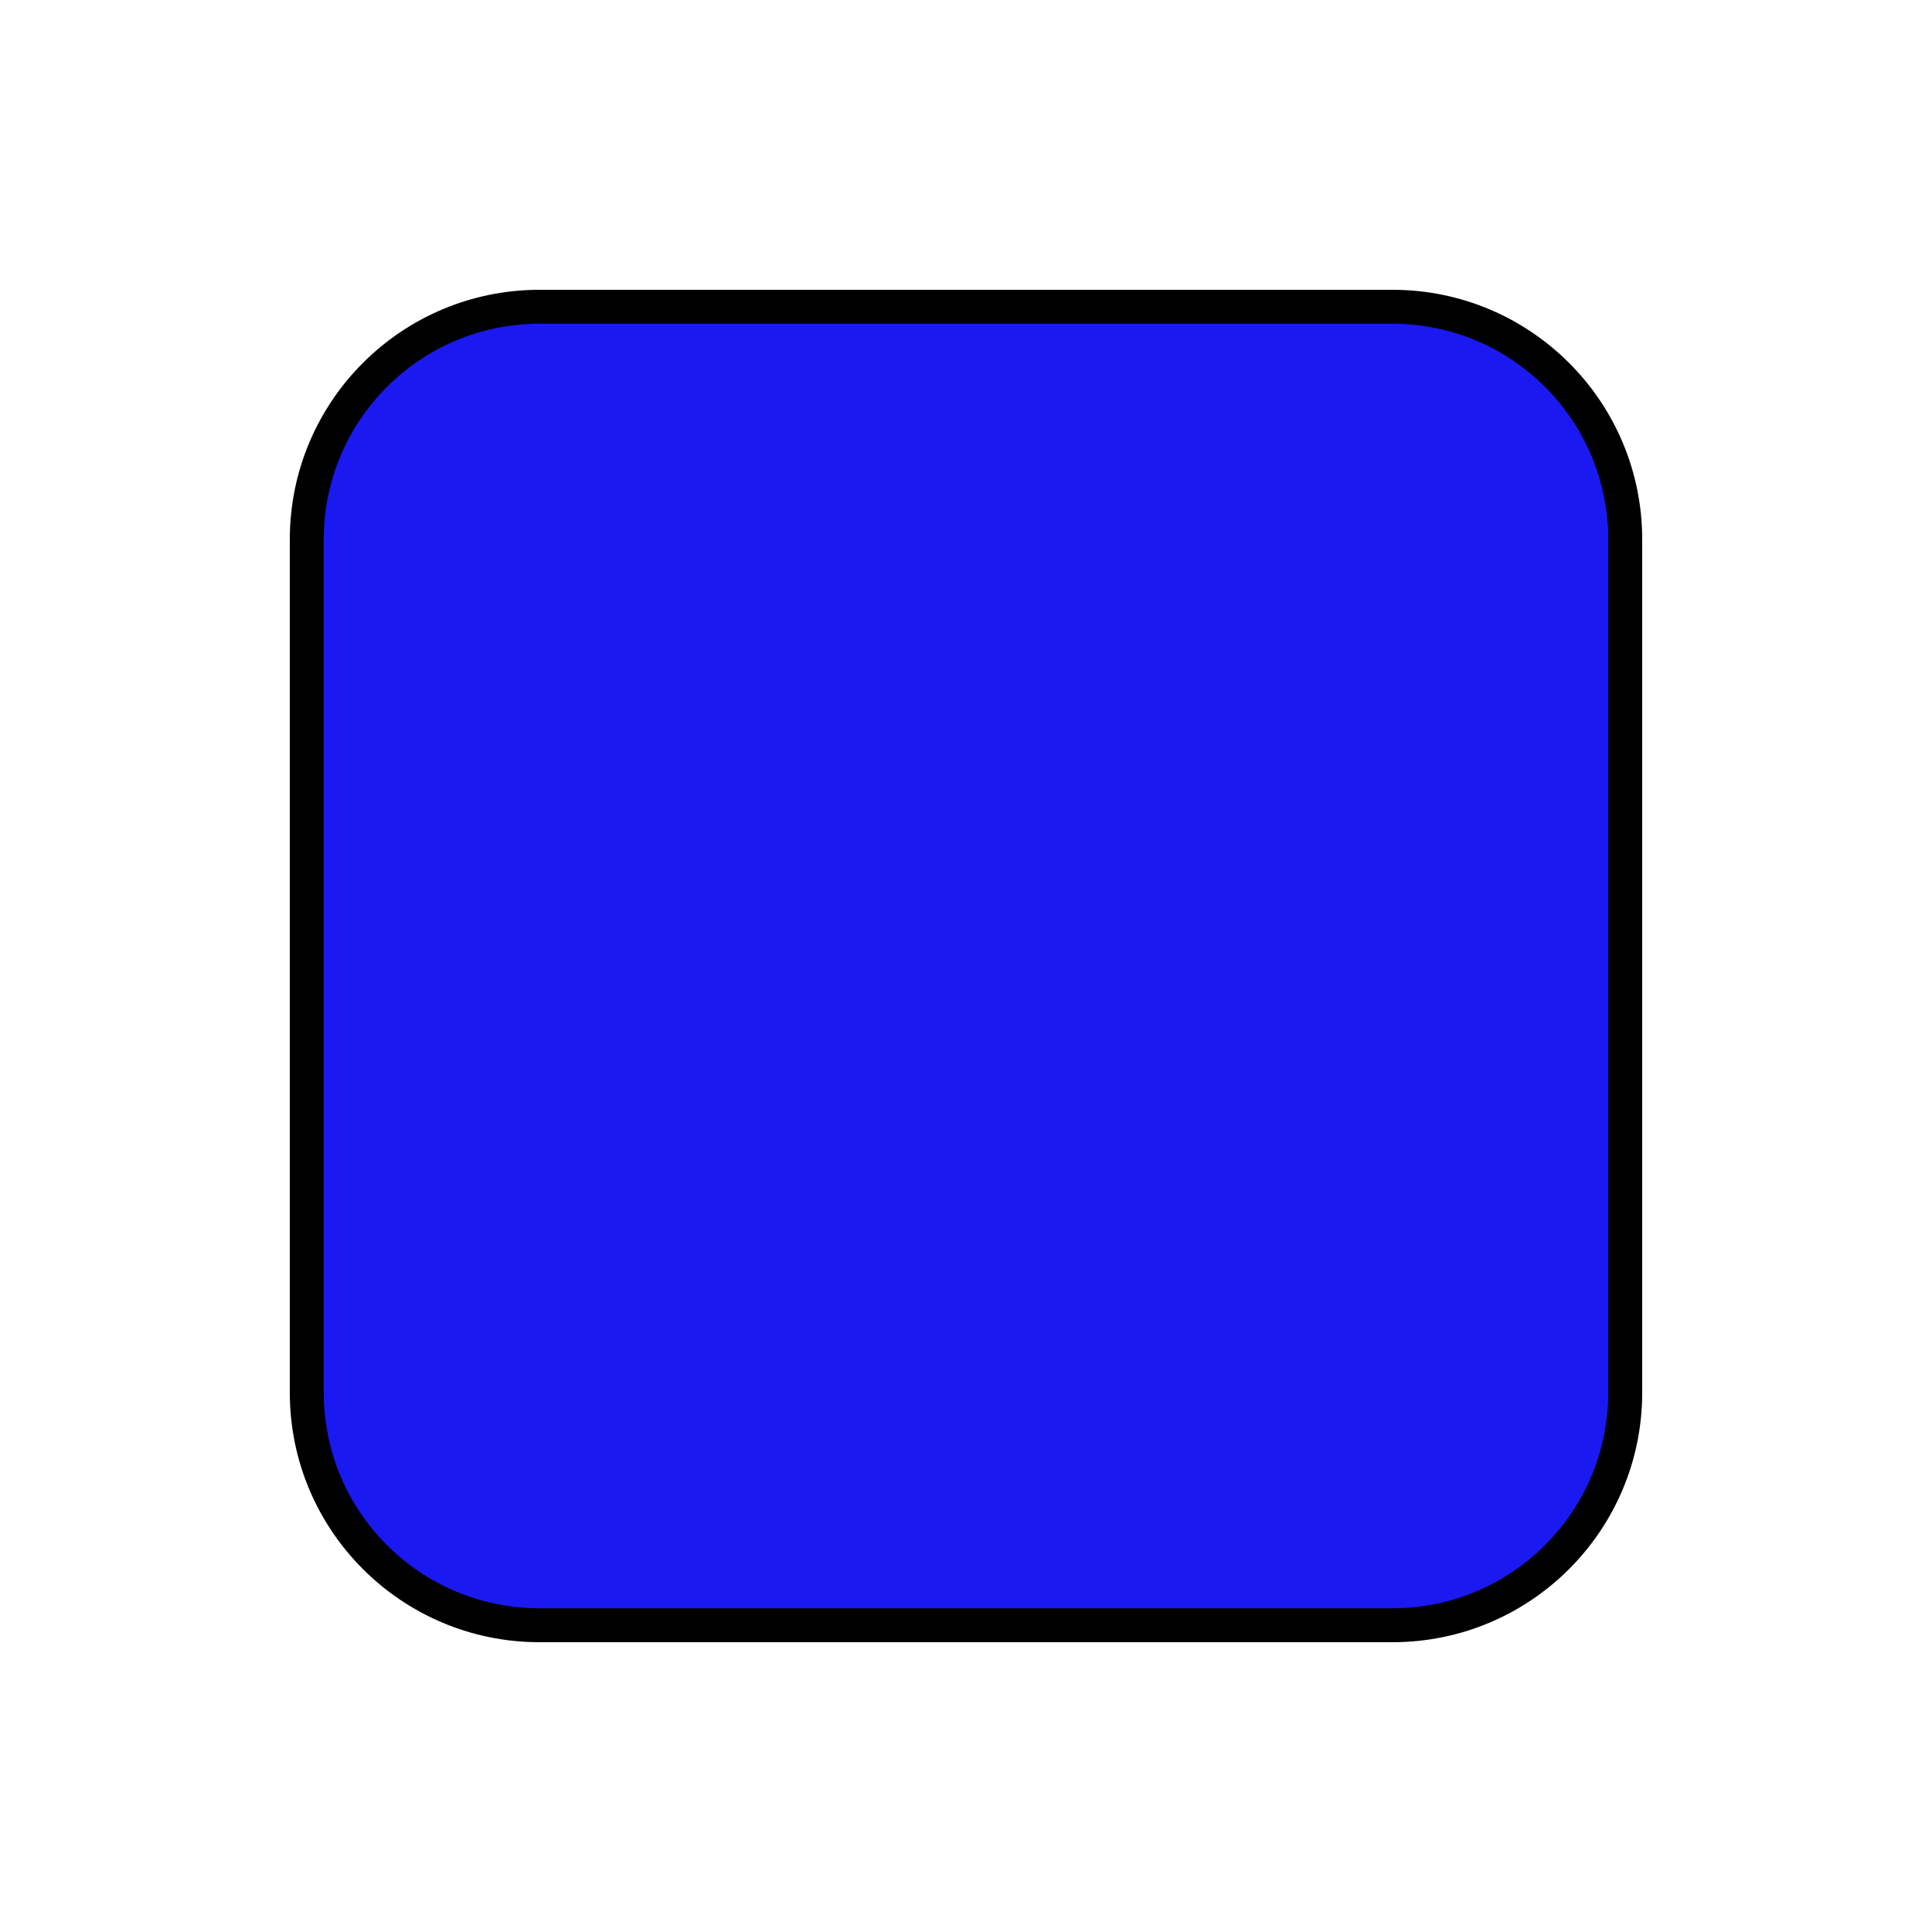
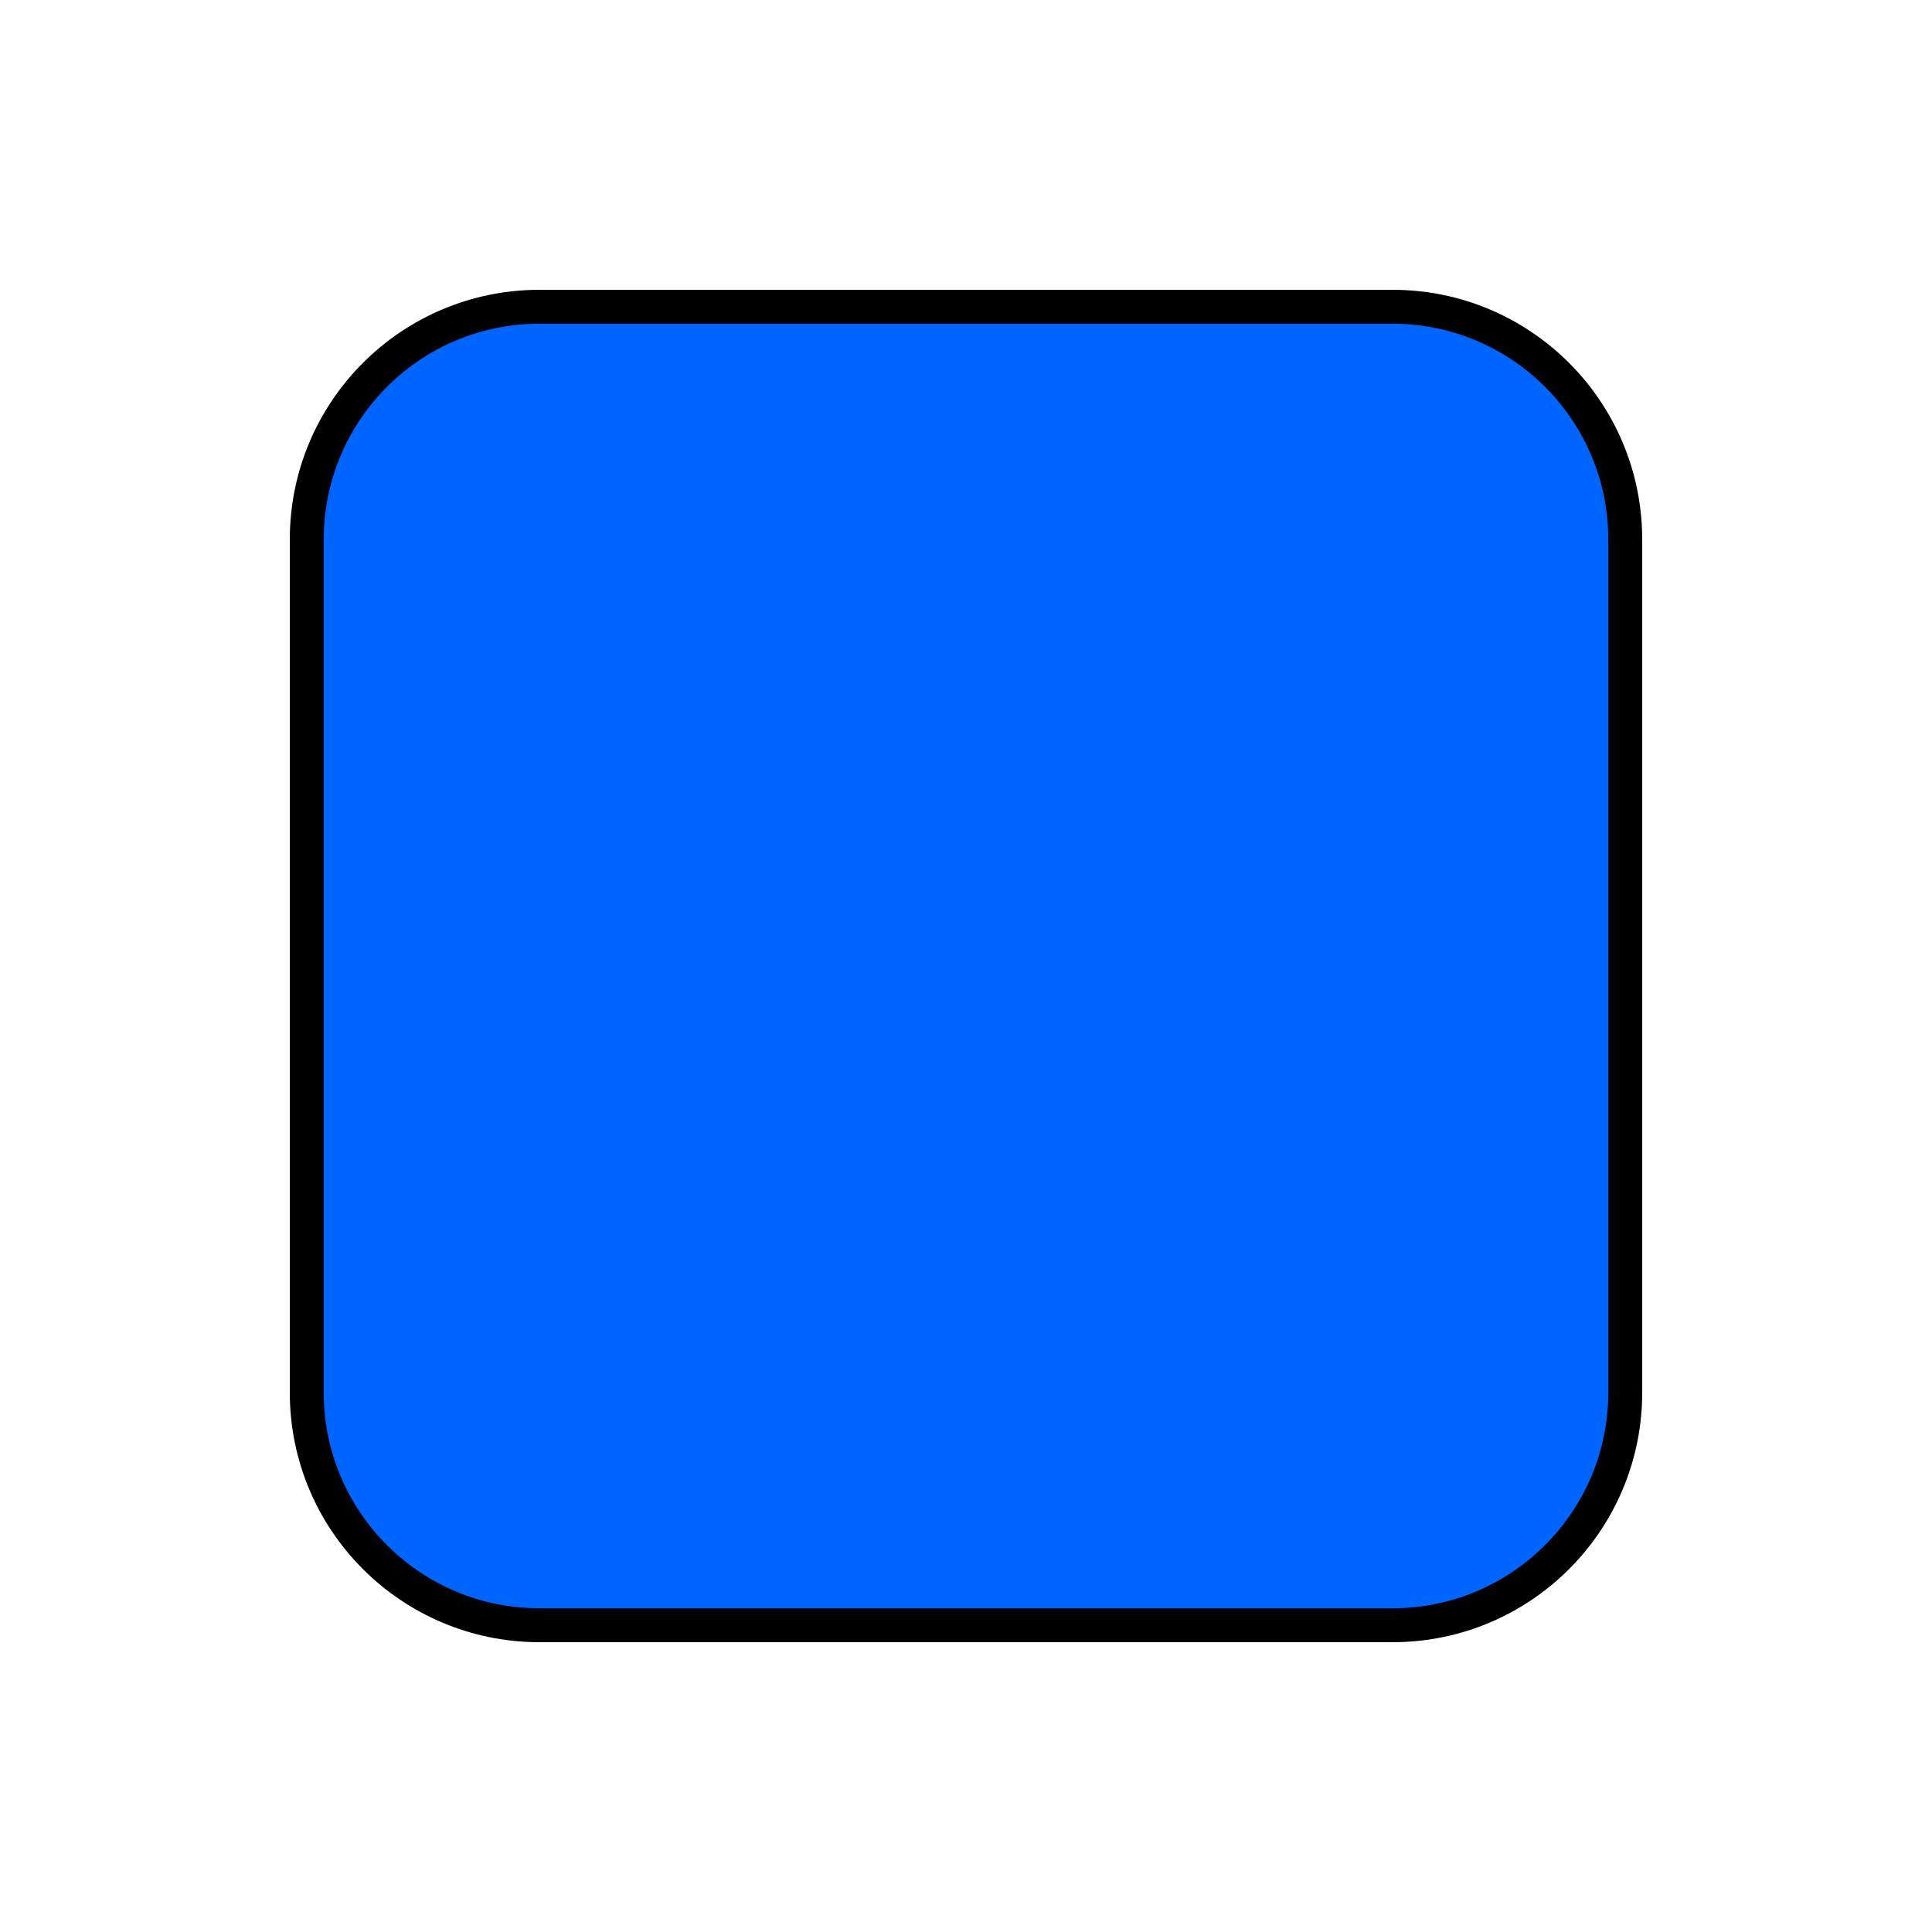
<svg xmlns="http://www.w3.org/2000/svg" width="50" height="50" id="svg2" version="1.1">
  <defs id="defs4" />
  <g id="layer1" transform="translate(0,-1002.362)">
-     <rect style="fill:#0200f0;stroke:#000000;stroke-width:0.878;stroke-linejoin:miter;stroke-miterlimit:4;stroke-opacity:1;stroke-dasharray:none;fill-opacity:0.902" id="rect2985" width="34.122" height="34.122" x="7.939" y="1010.301" ry="6.022" />
+     <rect style="fill:#0064ff;stroke:#000000;stroke-width:0.878;stroke-linejoin:miter;stroke-miterlimit:4;stroke-opacity:1;stroke-dasharray:none;fill-opacity:1" id="rect2985" width="34.122" height="34.122" x="7.939" y="1010.301" ry="6.022" />
  </g>
</svg>
